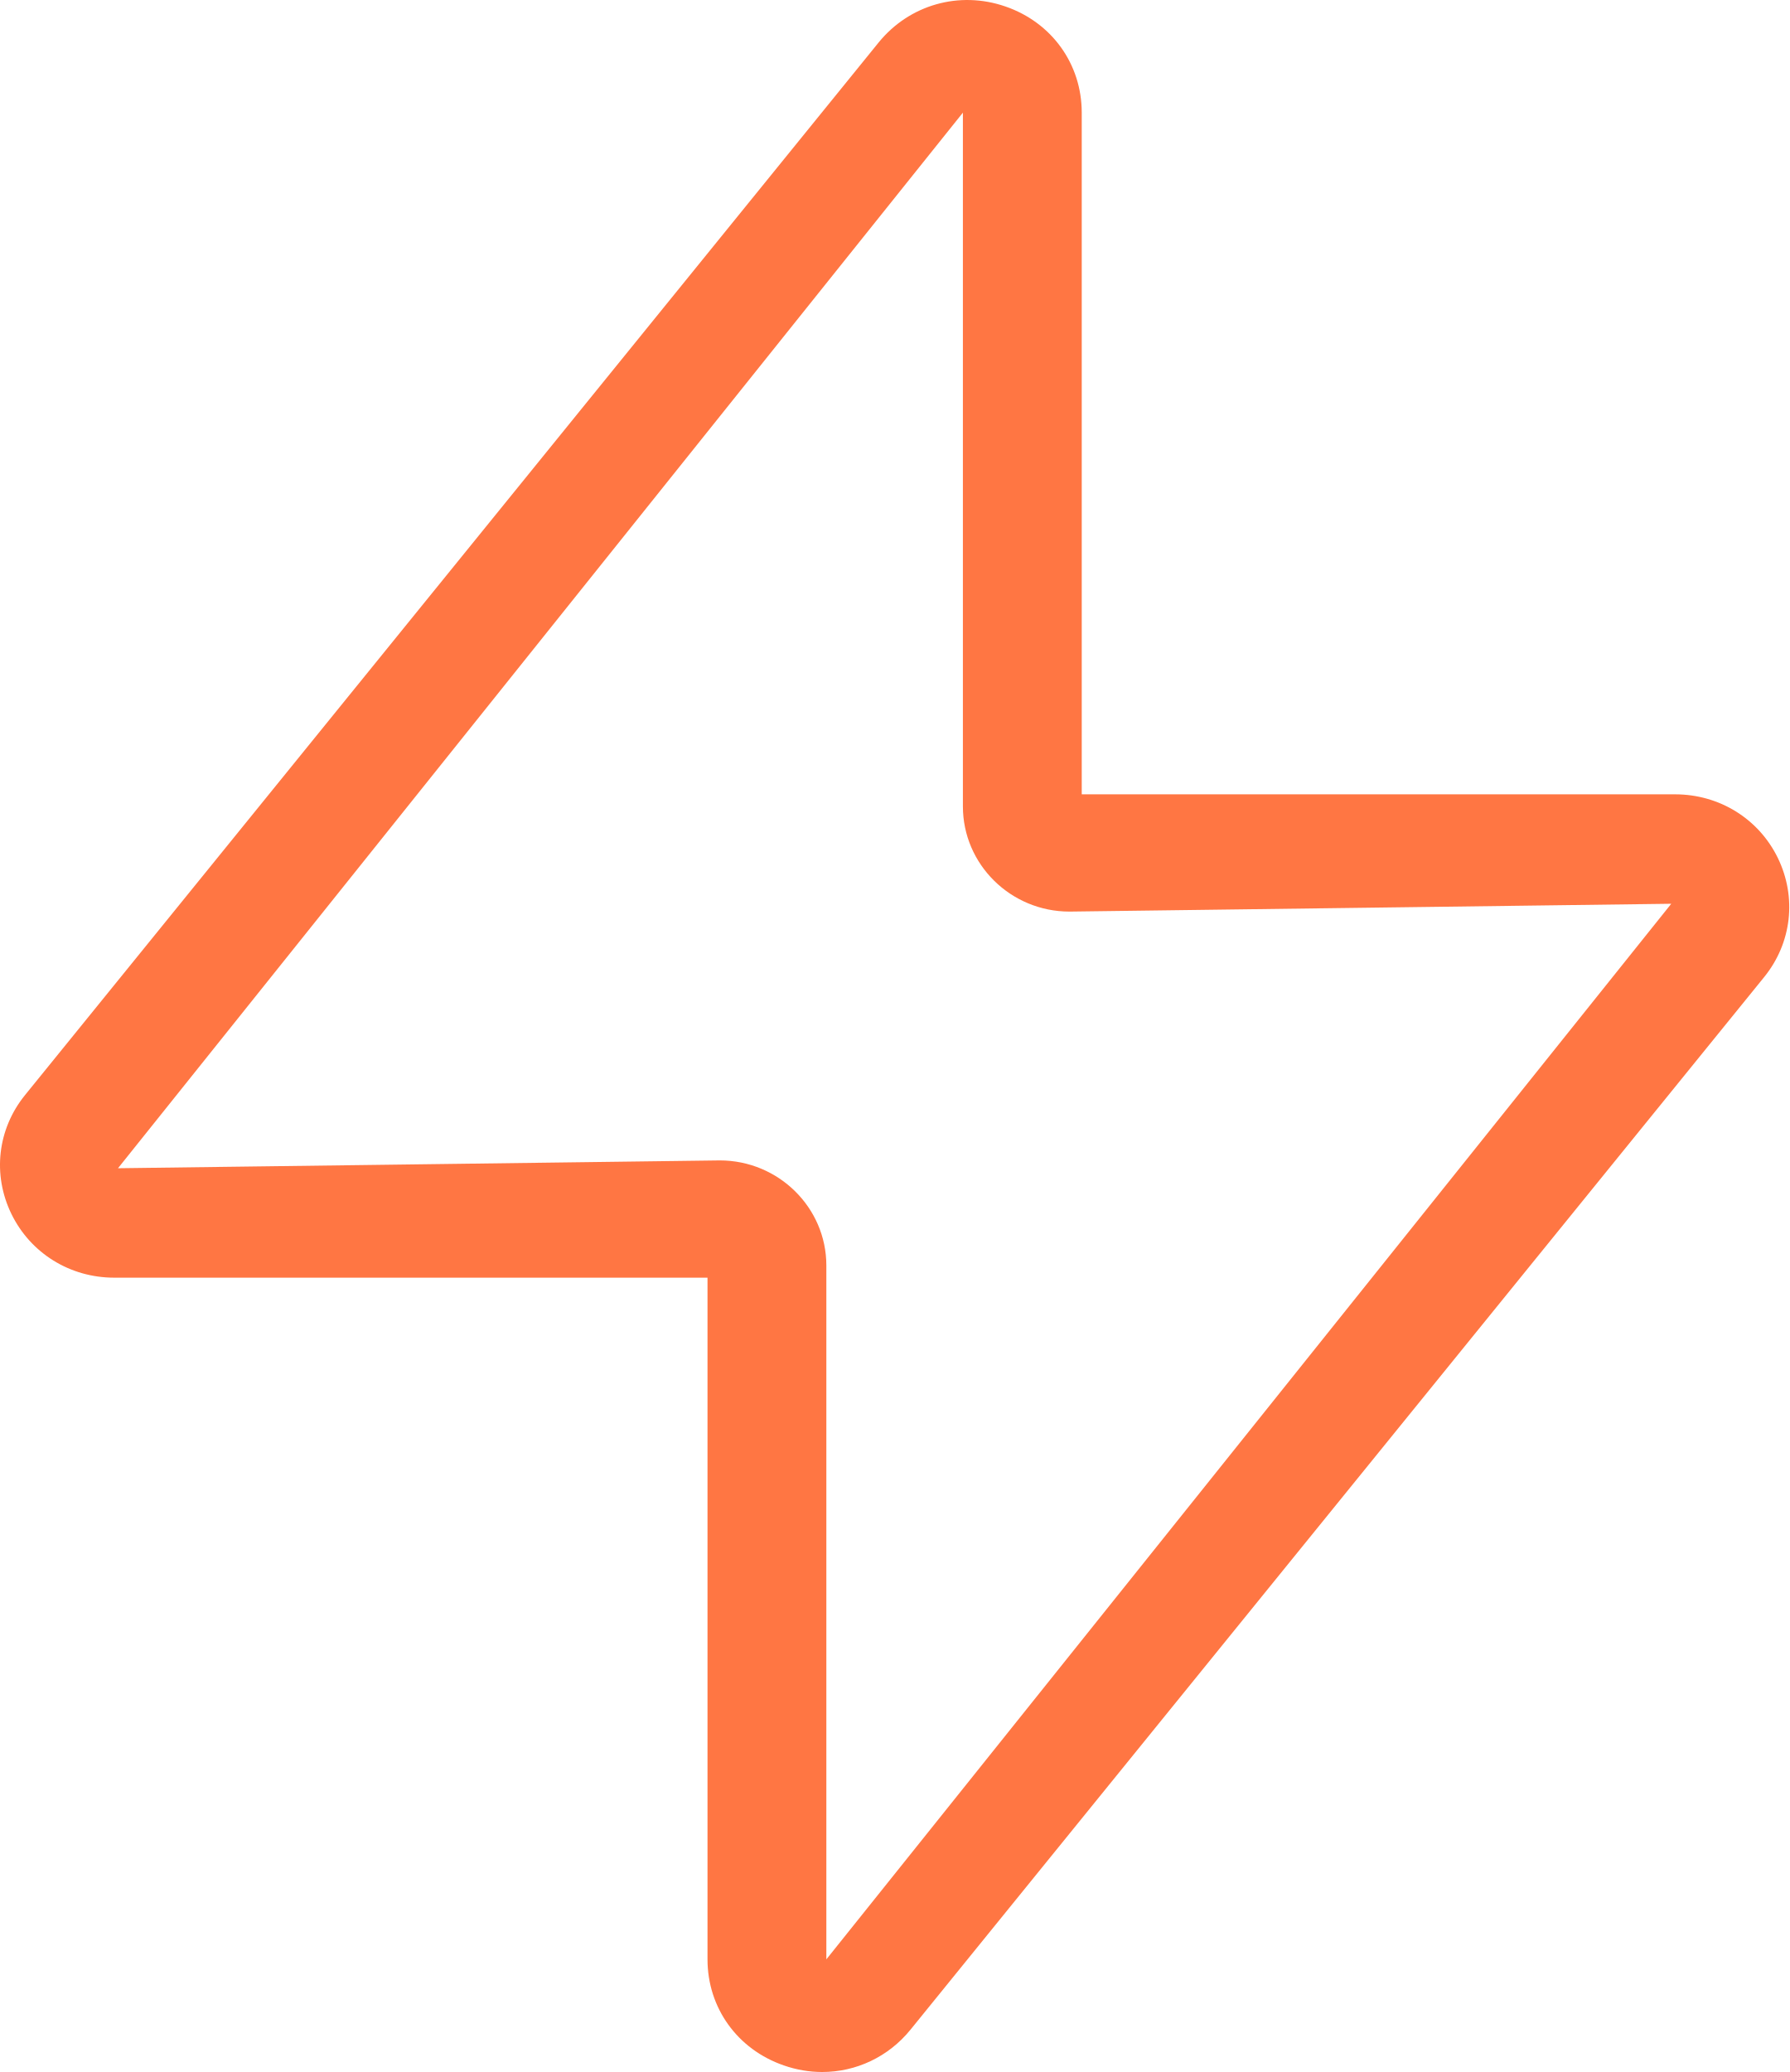
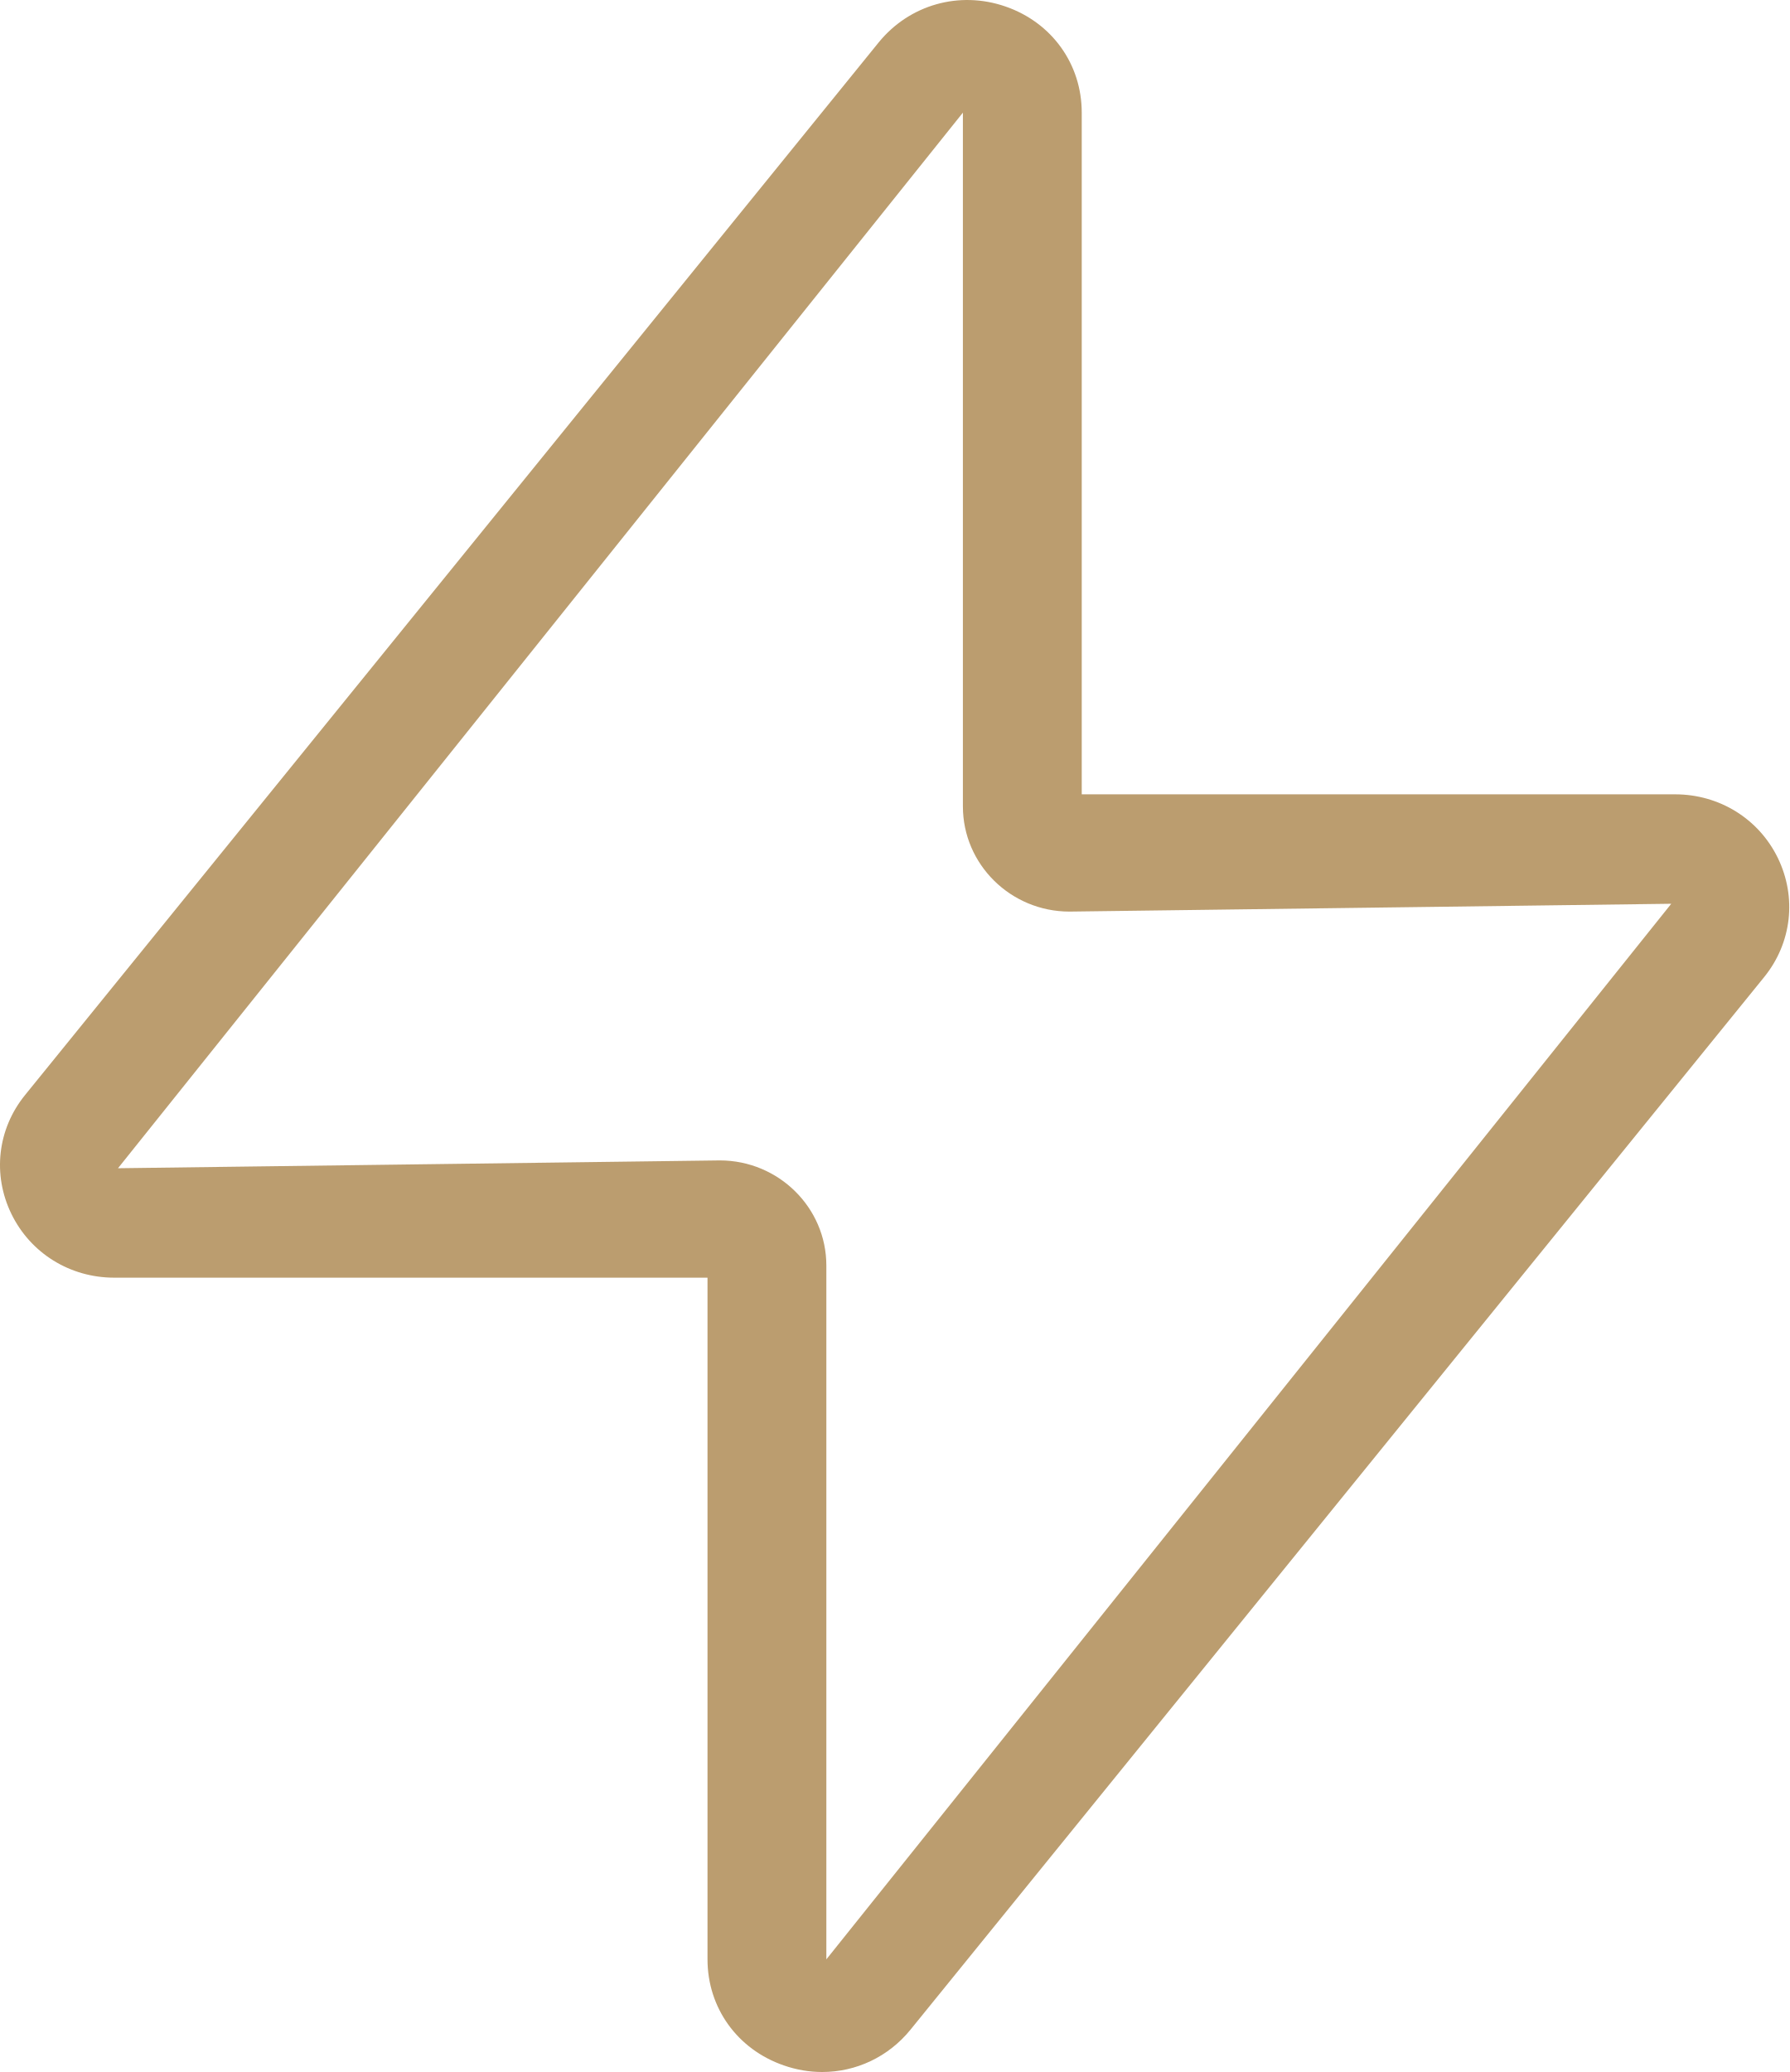
<svg xmlns="http://www.w3.org/2000/svg" width="19" height="22" viewBox="0 0 19 22" fill="none">
-   <path fill-rule="evenodd" clip-rule="evenodd" d="M8.775 20.804V13.437C8.775 12.822 8.267 12.321 7.643 12.321L1.253 12.404L10.225 1.196V8.562C10.225 9.178 10.733 9.679 11.357 9.679L17.747 9.596L8.775 20.804ZM18.879 9.11C18.676 8.693 18.257 8.434 17.788 8.434H11.487V1.196C11.487 0.681 11.17 0.239 10.677 0.069C10.186 -0.101 9.657 0.05 9.331 0.45L0.266 11.627C-0.027 11.988 -0.082 12.472 0.121 12.889C0.324 13.306 0.743 13.566 1.212 13.566H7.513V20.804C7.513 21.318 7.83 21.76 8.323 21.93C8.457 21.977 8.595 22 8.731 22C9.089 22 9.433 21.841 9.669 21.55L18.734 10.374C19.027 10.012 19.082 9.528 18.879 9.11Z" fill="#FF7643" />
+   <path fill-rule="evenodd" clip-rule="evenodd" d="M8.775 20.804V13.437C8.775 12.822 8.267 12.321 7.643 12.321L1.253 12.404L10.225 1.196V8.562C10.225 9.178 10.733 9.679 11.357 9.679L17.747 9.596L8.775 20.804ZM18.879 9.11C18.676 8.693 18.257 8.434 17.788 8.434H11.487V1.196C11.487 0.681 11.17 0.239 10.677 0.069C10.186 -0.101 9.657 0.05 9.331 0.45L0.266 11.627C-0.027 11.988 -0.082 12.472 0.121 12.889C0.324 13.306 0.743 13.566 1.212 13.566H7.513V20.804C7.513 21.318 7.83 21.76 8.323 21.93C8.457 21.977 8.595 22 8.731 22C9.089 22 9.433 21.841 9.669 21.55L18.734 10.374C19.027 10.012 19.082 9.528 18.879 9.11Z" fill="#bb9d6f" />
</svg>
